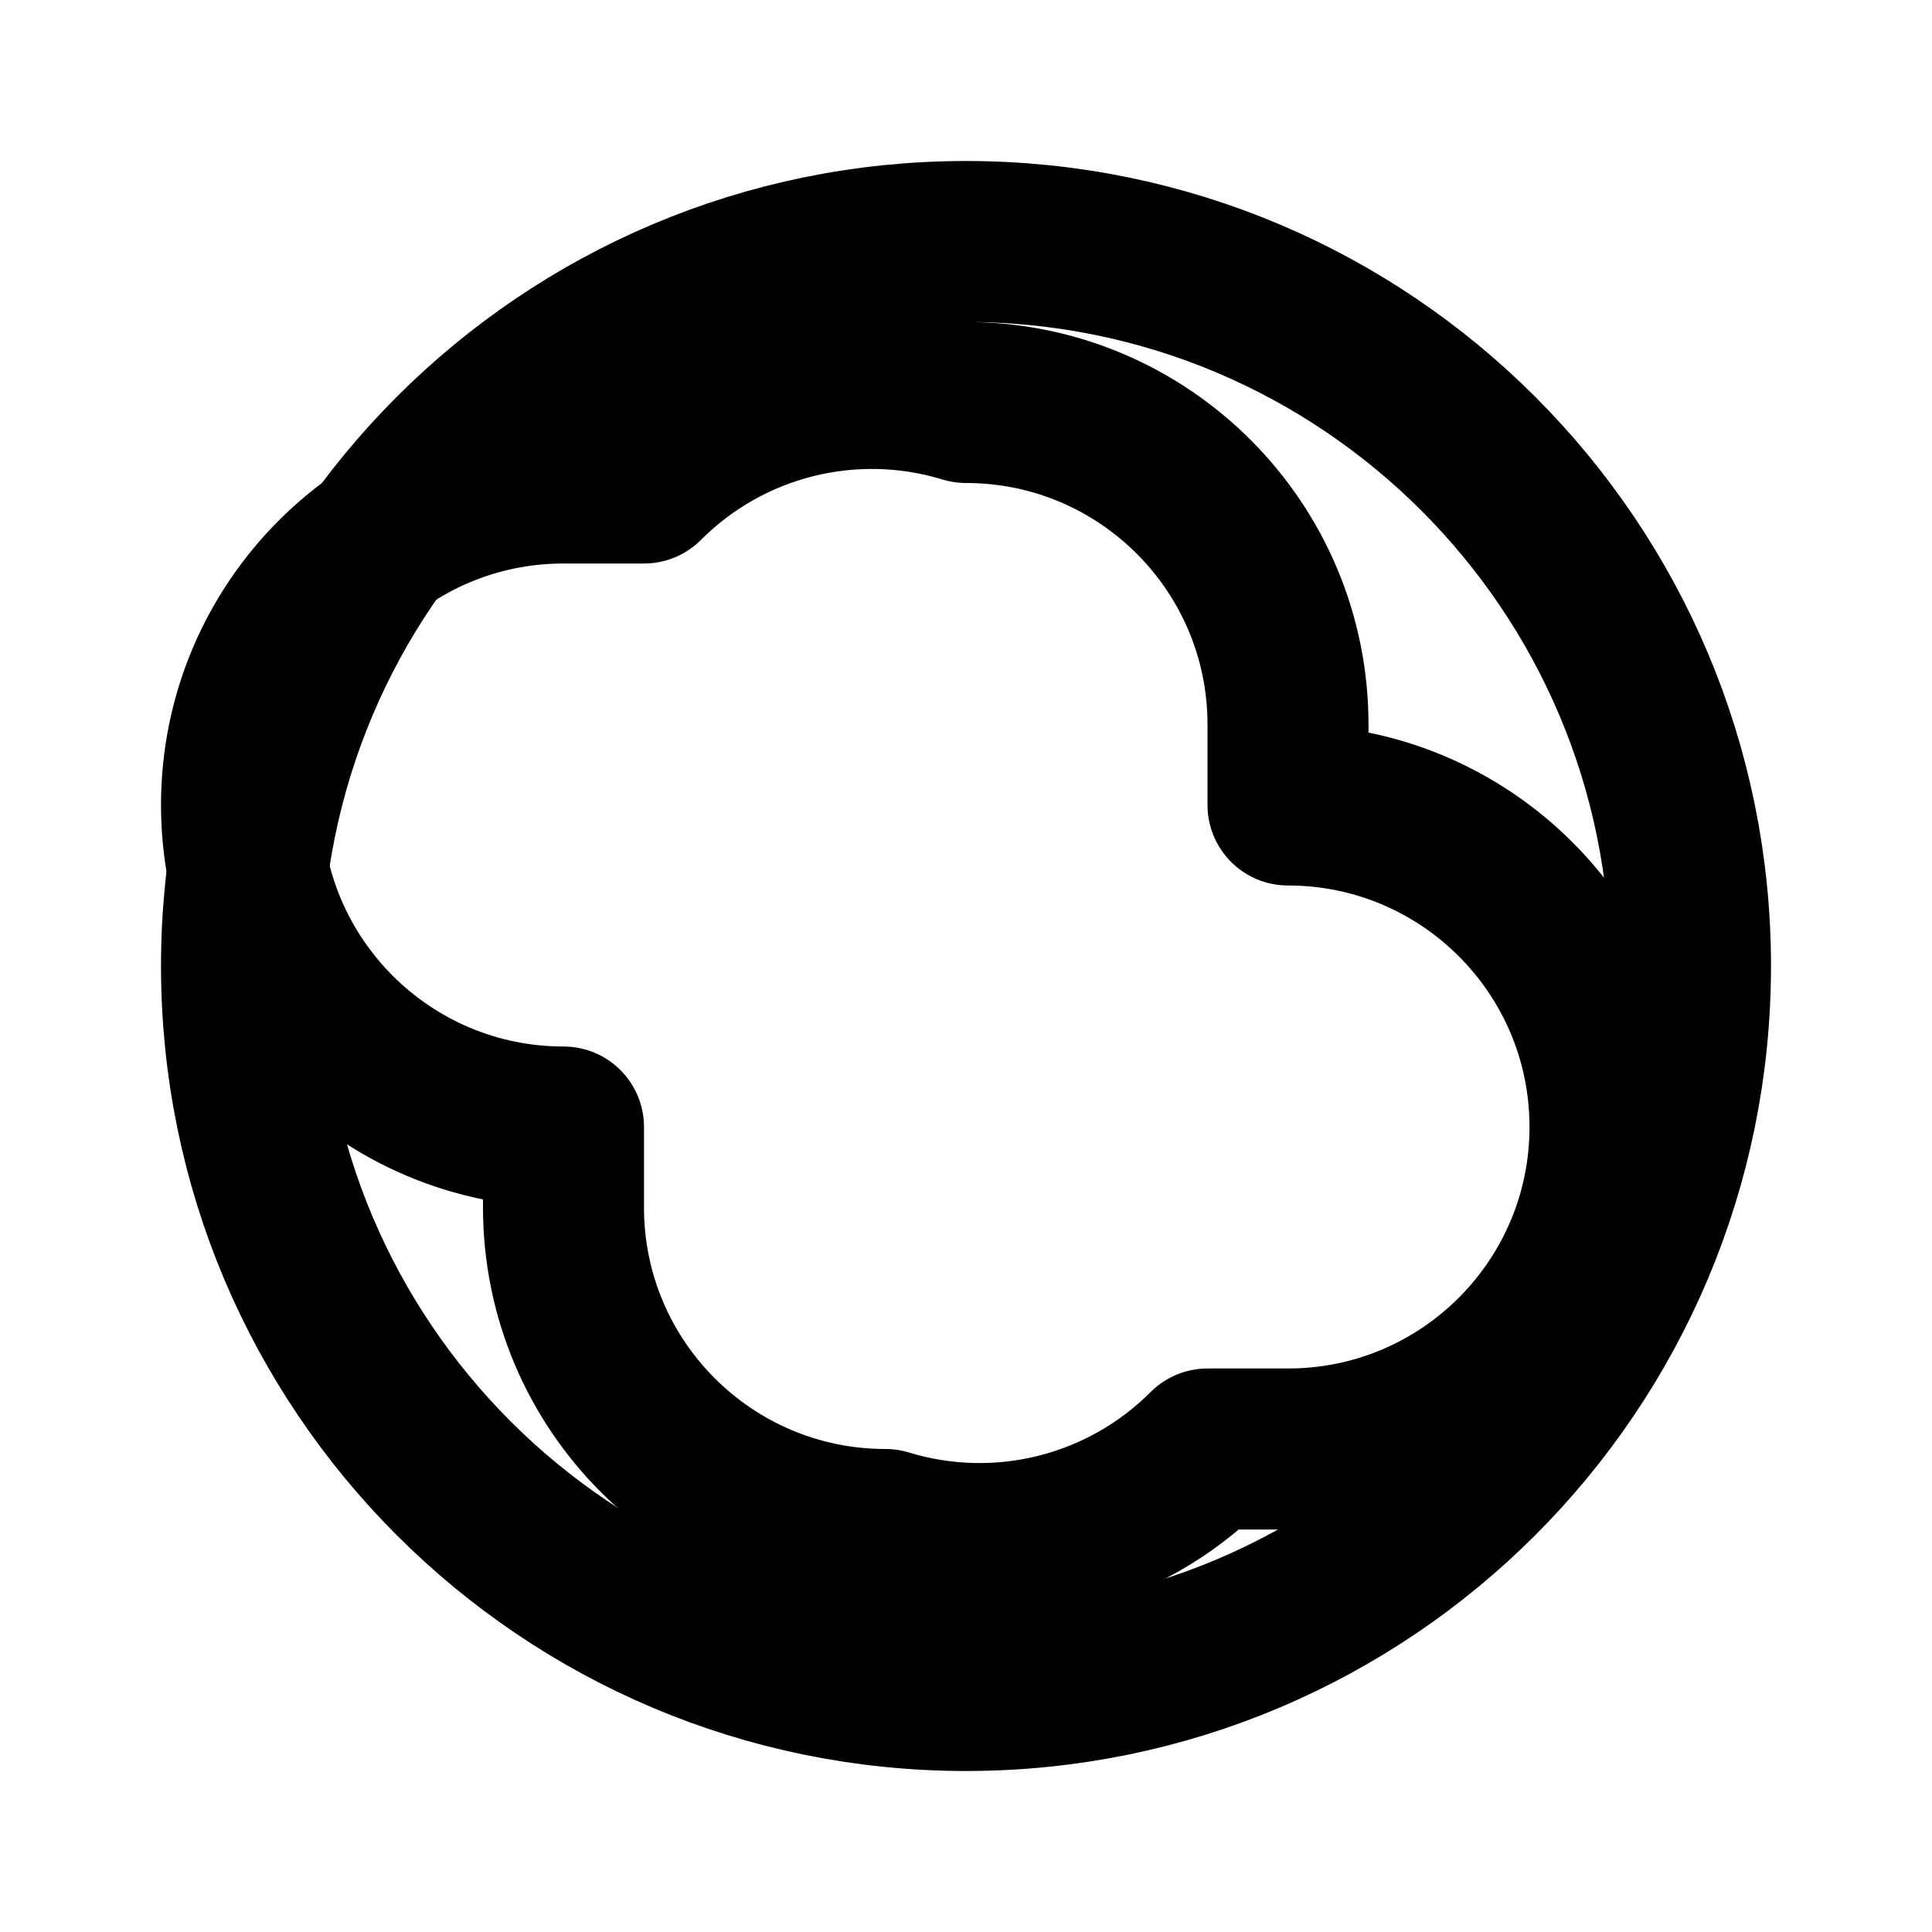
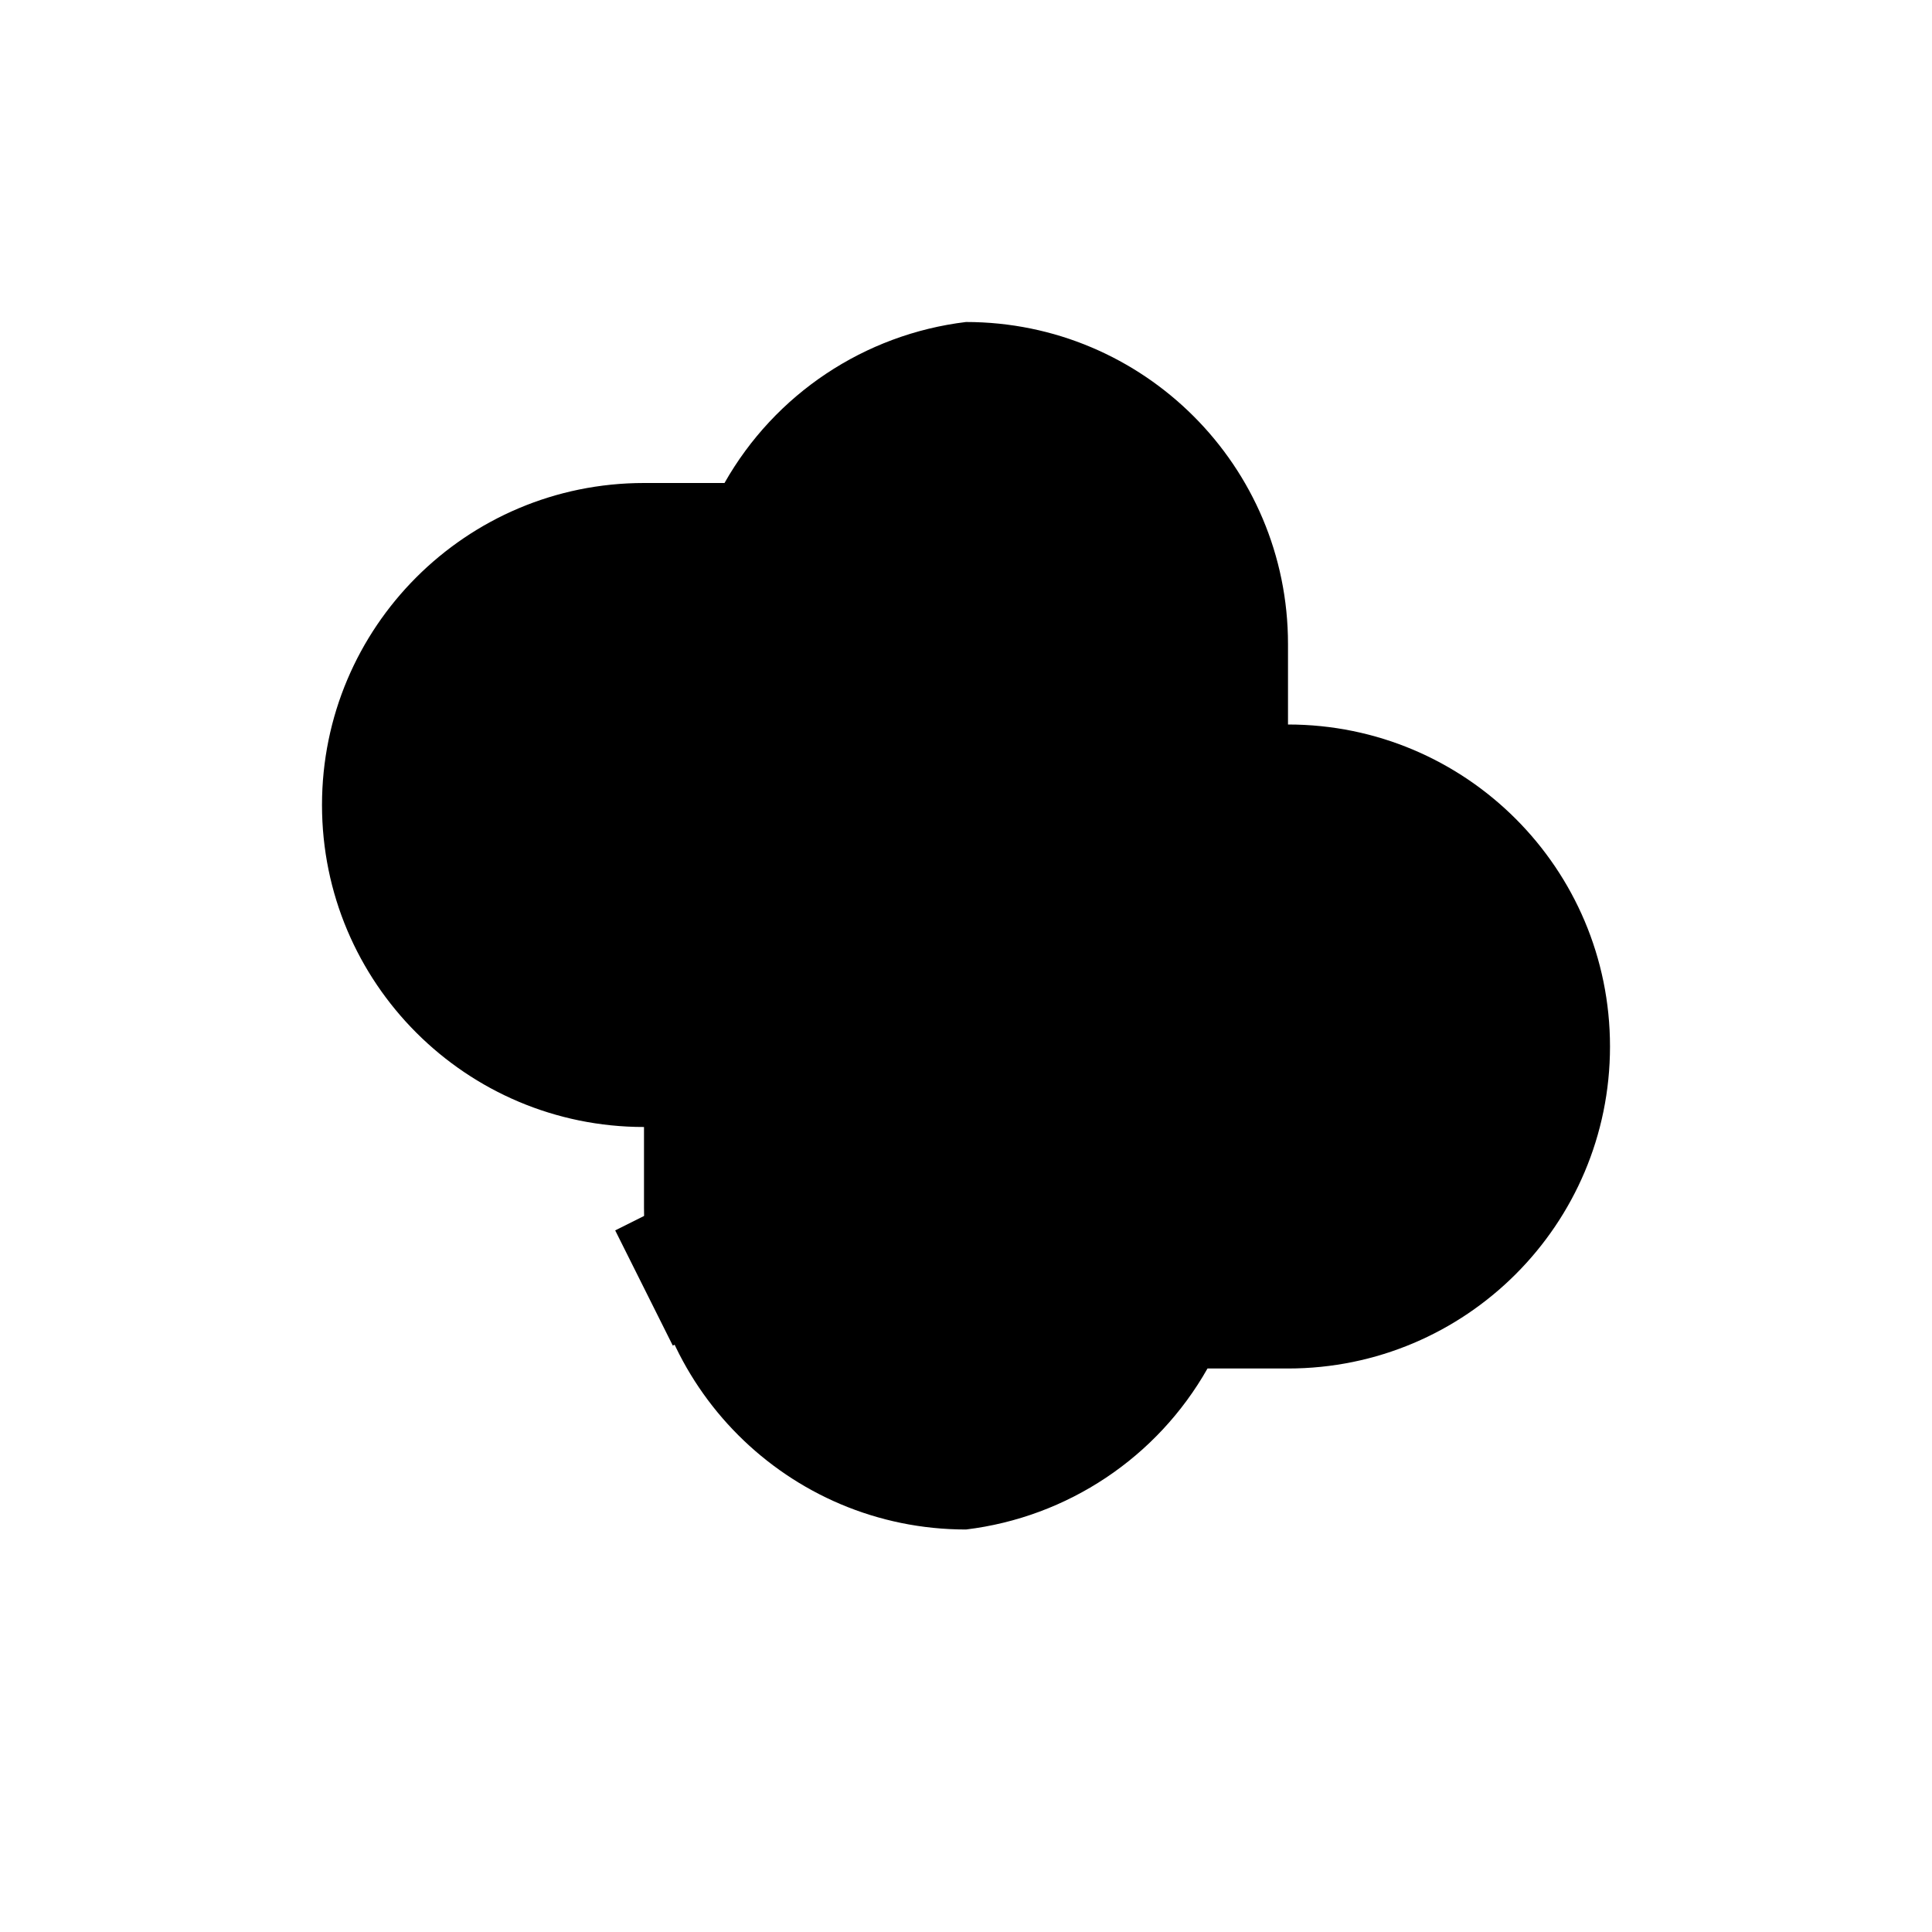
- <svg xmlns="http://www.w3.org/2000/svg" viewBox="0 0 24 24" fill="none" stroke="currentColor" stroke-width="2" stroke-linecap="round" stroke-linejoin="round">
-   <circle cx="12" cy="12" r="9" />
-   <path d="M12 5a4 4 0 0 1 4 4v1a4 4 0 0 1 4 4 4 4 0 0 1-4 4h-1a4 4 0 0 1-4 1 4 4 0 0 1-4-4v-1a4 4 0 0 1-4-4 4 4 0 0 1 4-4h1a4 4 0 0 1 4-1z" />
+ <svg xmlns="http://www.w3.org/2000/svg" viewBox="0 0 24 24" fill="currentColor">
+   <path d="M12 4a4 4 0 0 1 4 4v1a4 4 0 0 1 4 4 4 4 0 0 1-4 4h-1a4 4 0 0 1-3 2 4 4 0 0 1-4-4v-1a4 4 0 0 1-4-4 4 4 0 0 1 4-4h1a4 4 0 0 1 3-2Z" />
+   <path fill="none" stroke="currentColor" stroke-width="1.6" d="M8 8l8 4-8 4 8-4-8-4" />
</svg>
